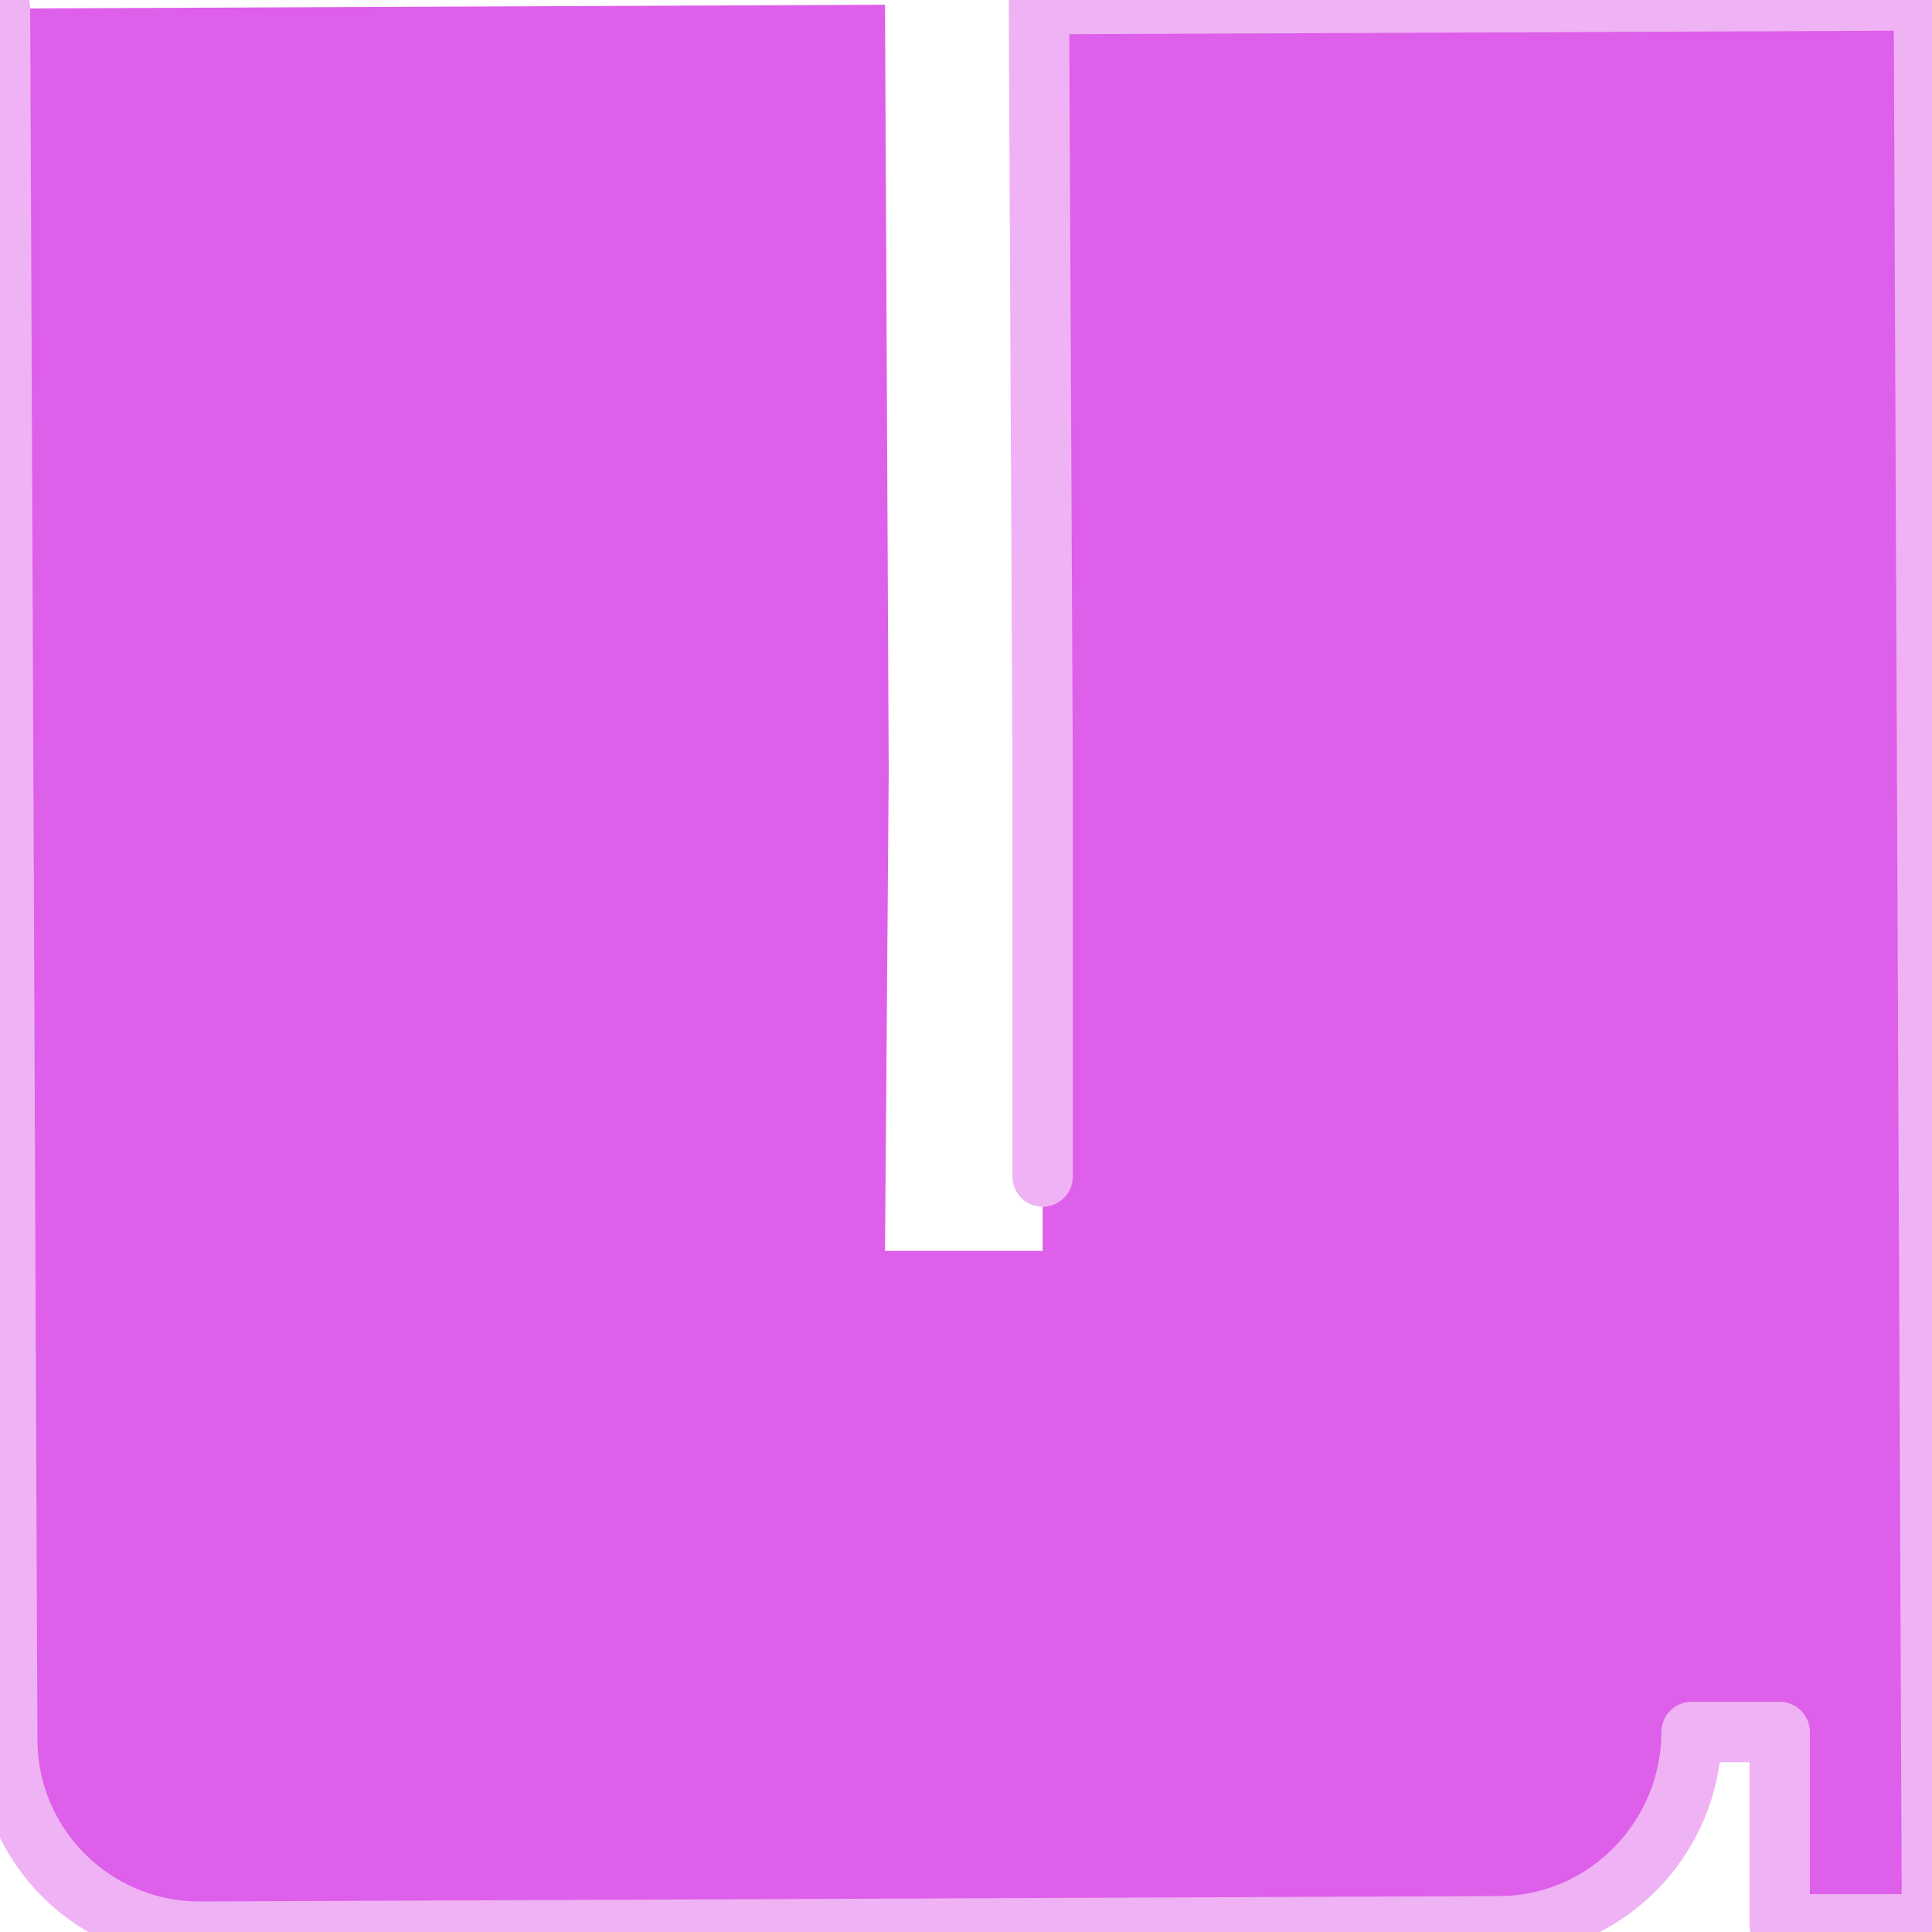
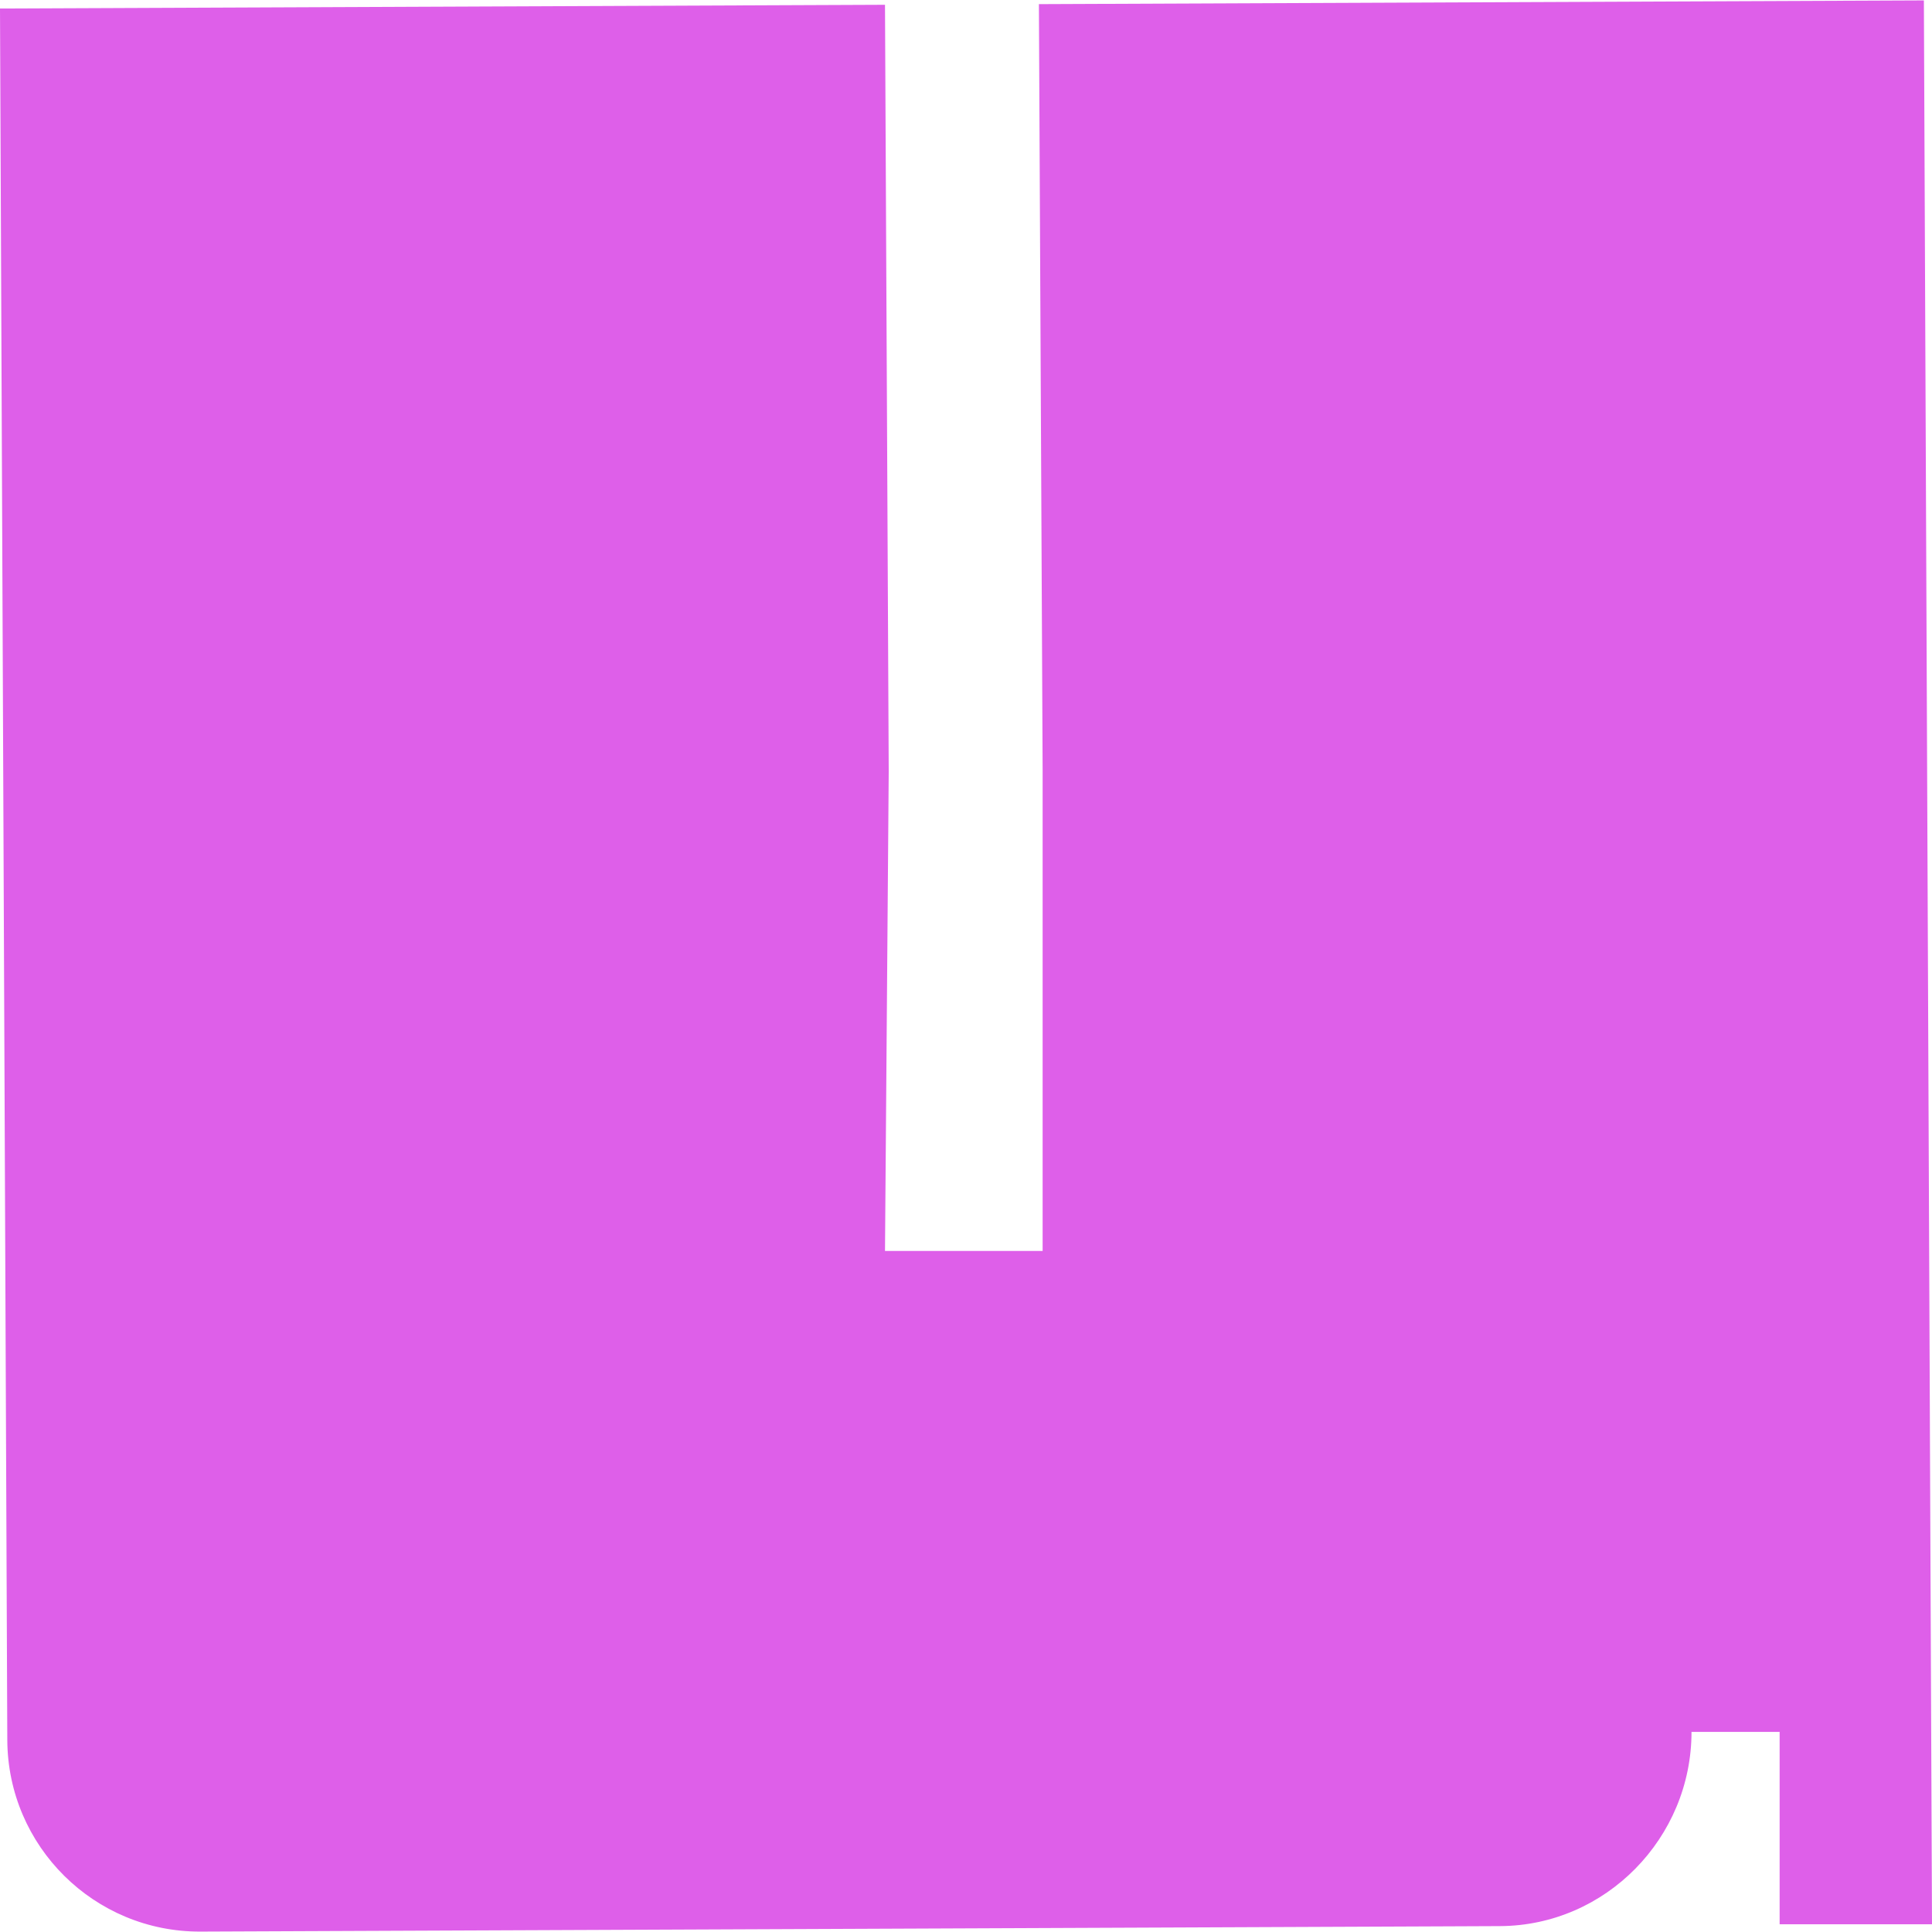
<svg xmlns="http://www.w3.org/2000/svg" viewBox="0 0 24 24" role="img" aria-label="uv">
-   <style>@keyframes tss_uv_fl{0%{fill-opacity:0.28}36%,84%{fill-opacity:1}100%{fill-opacity:0.28}}.tss_uv_fl{animation:tss_uv_fl 3.6s cubic-bezier(0.22,1,0.36,1) infinite}@keyframes tss_uv_sp0{0%,0%{stroke-dashoffset:100;stroke-opacity:1}30%,78%{stroke-dashoffset:0;stroke-opacity:0.25}100%{stroke-dashoffset:-100;stroke-opacity:1}}.tss_uv_sp0{stroke-dasharray:100;animation:tss_uv_sp0 3.6s cubic-bezier(0.22,1,0.36,1) infinite}@media (prefers-reduced-motion: reduce){.tss_uv_fl{animation:none!important;fill-opacity:1!important}.tss_uv_sp0{animation:none!important;stroke-dashoffset:0!important;stroke-opacity:0!important}}</style>
-   <path class="tss_uv_fl" fill="#DE5FE9" fill-rule="evenodd" d="m0 .106.05 11.95.04 9.56c.005 1.32 1.08 2.385 2.4 2.38l9.56-.04 5.975-.025.608-.003c1.316-.006 2.38-1.096 2.38-2.412h1.095v2.389L24 23.904 23.899.005 12.906.051l.046 9.524v5.964h-1.958L11.04 9.584 10.994.059Z" />
-   <path class="tss_uv_sp0" pathLength="100" fill="none" stroke="#EFB2F4" stroke-width="0.75" stroke-linecap="round" stroke-linejoin="round" d="M0 0.106 l0.05 11.95 l0.04 9.56 c0.005 1.32 1.08 2.385 2.4 2.38 l9.56 -0.04 l5.975 -0.025 l0.608 -0.003 c1.316 -0.006 2.38 -1.096 2.38 -2.412 h1.095 v2.389 L24 23.904 L23.899 0.005 L12.906 0.051 l0.046 9.524 v5.964 h-1.958 L11.04 9.584 L10.994 0.059 Z" />
+   <defs>
+     <clipPath id="tss_uv_cl">
+       <path fill="#de5fe9" d="m0 .564.269 63.732.215 50.984c.03 7.04 5.76 12.723 12.8 12.693l50.984-.215 31.866-.134 3.24-.014c7.019-.03 12.693-5.847 12.693-12.866h5.838v12.744l10.095.001L127.462.027 68.83.274l.247 50.797v31.807H58.633l.247-31.764L58.633.317Z" />
+     </clipPath>
+     <linearGradient id="tss_uv_gs" x1="0" y1="0" x2="1" y2="0">
+       <stop offset="0" stop-color="#fff" stop-opacity="0" />
+       <stop offset=".5" stop-color="#fff" stop-opacity=".5" />
+       <stop offset="1" stop-color="#fff" stop-opacity="0" />
+     </linearGradient>
+   </defs>
+   <style>@keyframes tss_uv_al{0%{opacity:0}4%,92%{opacity:1}98%,100%{opacity:0}}@keyframes tss_uv_pp{0%{opacity:0;transform:scale(.94)}18%,100%{opacity:1;transform:scale(1)}}@keyframes tss_uv_sh{0%,48%{opacity:0;transform:translateX(-20px)}52%{opacity:1}64%{opacity:1;transform:translateX(40px)}68%,100%{opacity:0;transform:translateX(40px)}}.tss_uv_al{animation:tss_uv_al 3.6s linear infinite}.tss_uv_pp{transform-box:fill-box;transform-origin:50% 50%;animation:tss_uv_pp 3.6s cubic-bezier(.34,1.4,.64,1) infinite}.tss_uv_sh{animation:tss_uv_sh 3.6s ease-in-out infinite}@media (prefers-reduced-motion: reduce){.tss_uv_al,.tss_uv_pp,.tss_uv_sh{animation:none!important}.tss_uv_al{opacity:1!important}.tss_uv_pp{opacity:1!important;transform:none!important}.tss_uv_sh{opacity:0!important}}</style>
+   <g class="tss_uv_al">
+     <g class="tss_uv_pp">
+       <g transform="translate(0 0) scale(0.1875)">
+         <path fill="#de5fe9" d="m0 .564.269 63.732.215 50.984c.03 7.04 5.76 12.723 12.8 12.693l50.984-.215 31.866-.134 3.24-.014c7.019-.03 12.693-5.847 12.693-12.866h5.838v12.744l10.095.001L127.462.027 68.83.274l.247 50.797v31.807H58.633l.247-31.764L58.633.317Z" />
+         <g clip-path="url(#tss_uv_cl)">
+           <g transform="skewX(-18)">
+             <rect class="tss_uv_sh" x="-20" y="-20" width="10" height="168" fill="url(#tss_uv_gs)" />
+           </g>
+         </g>
+       </g>
+     </g>
+   </g>
</svg>
